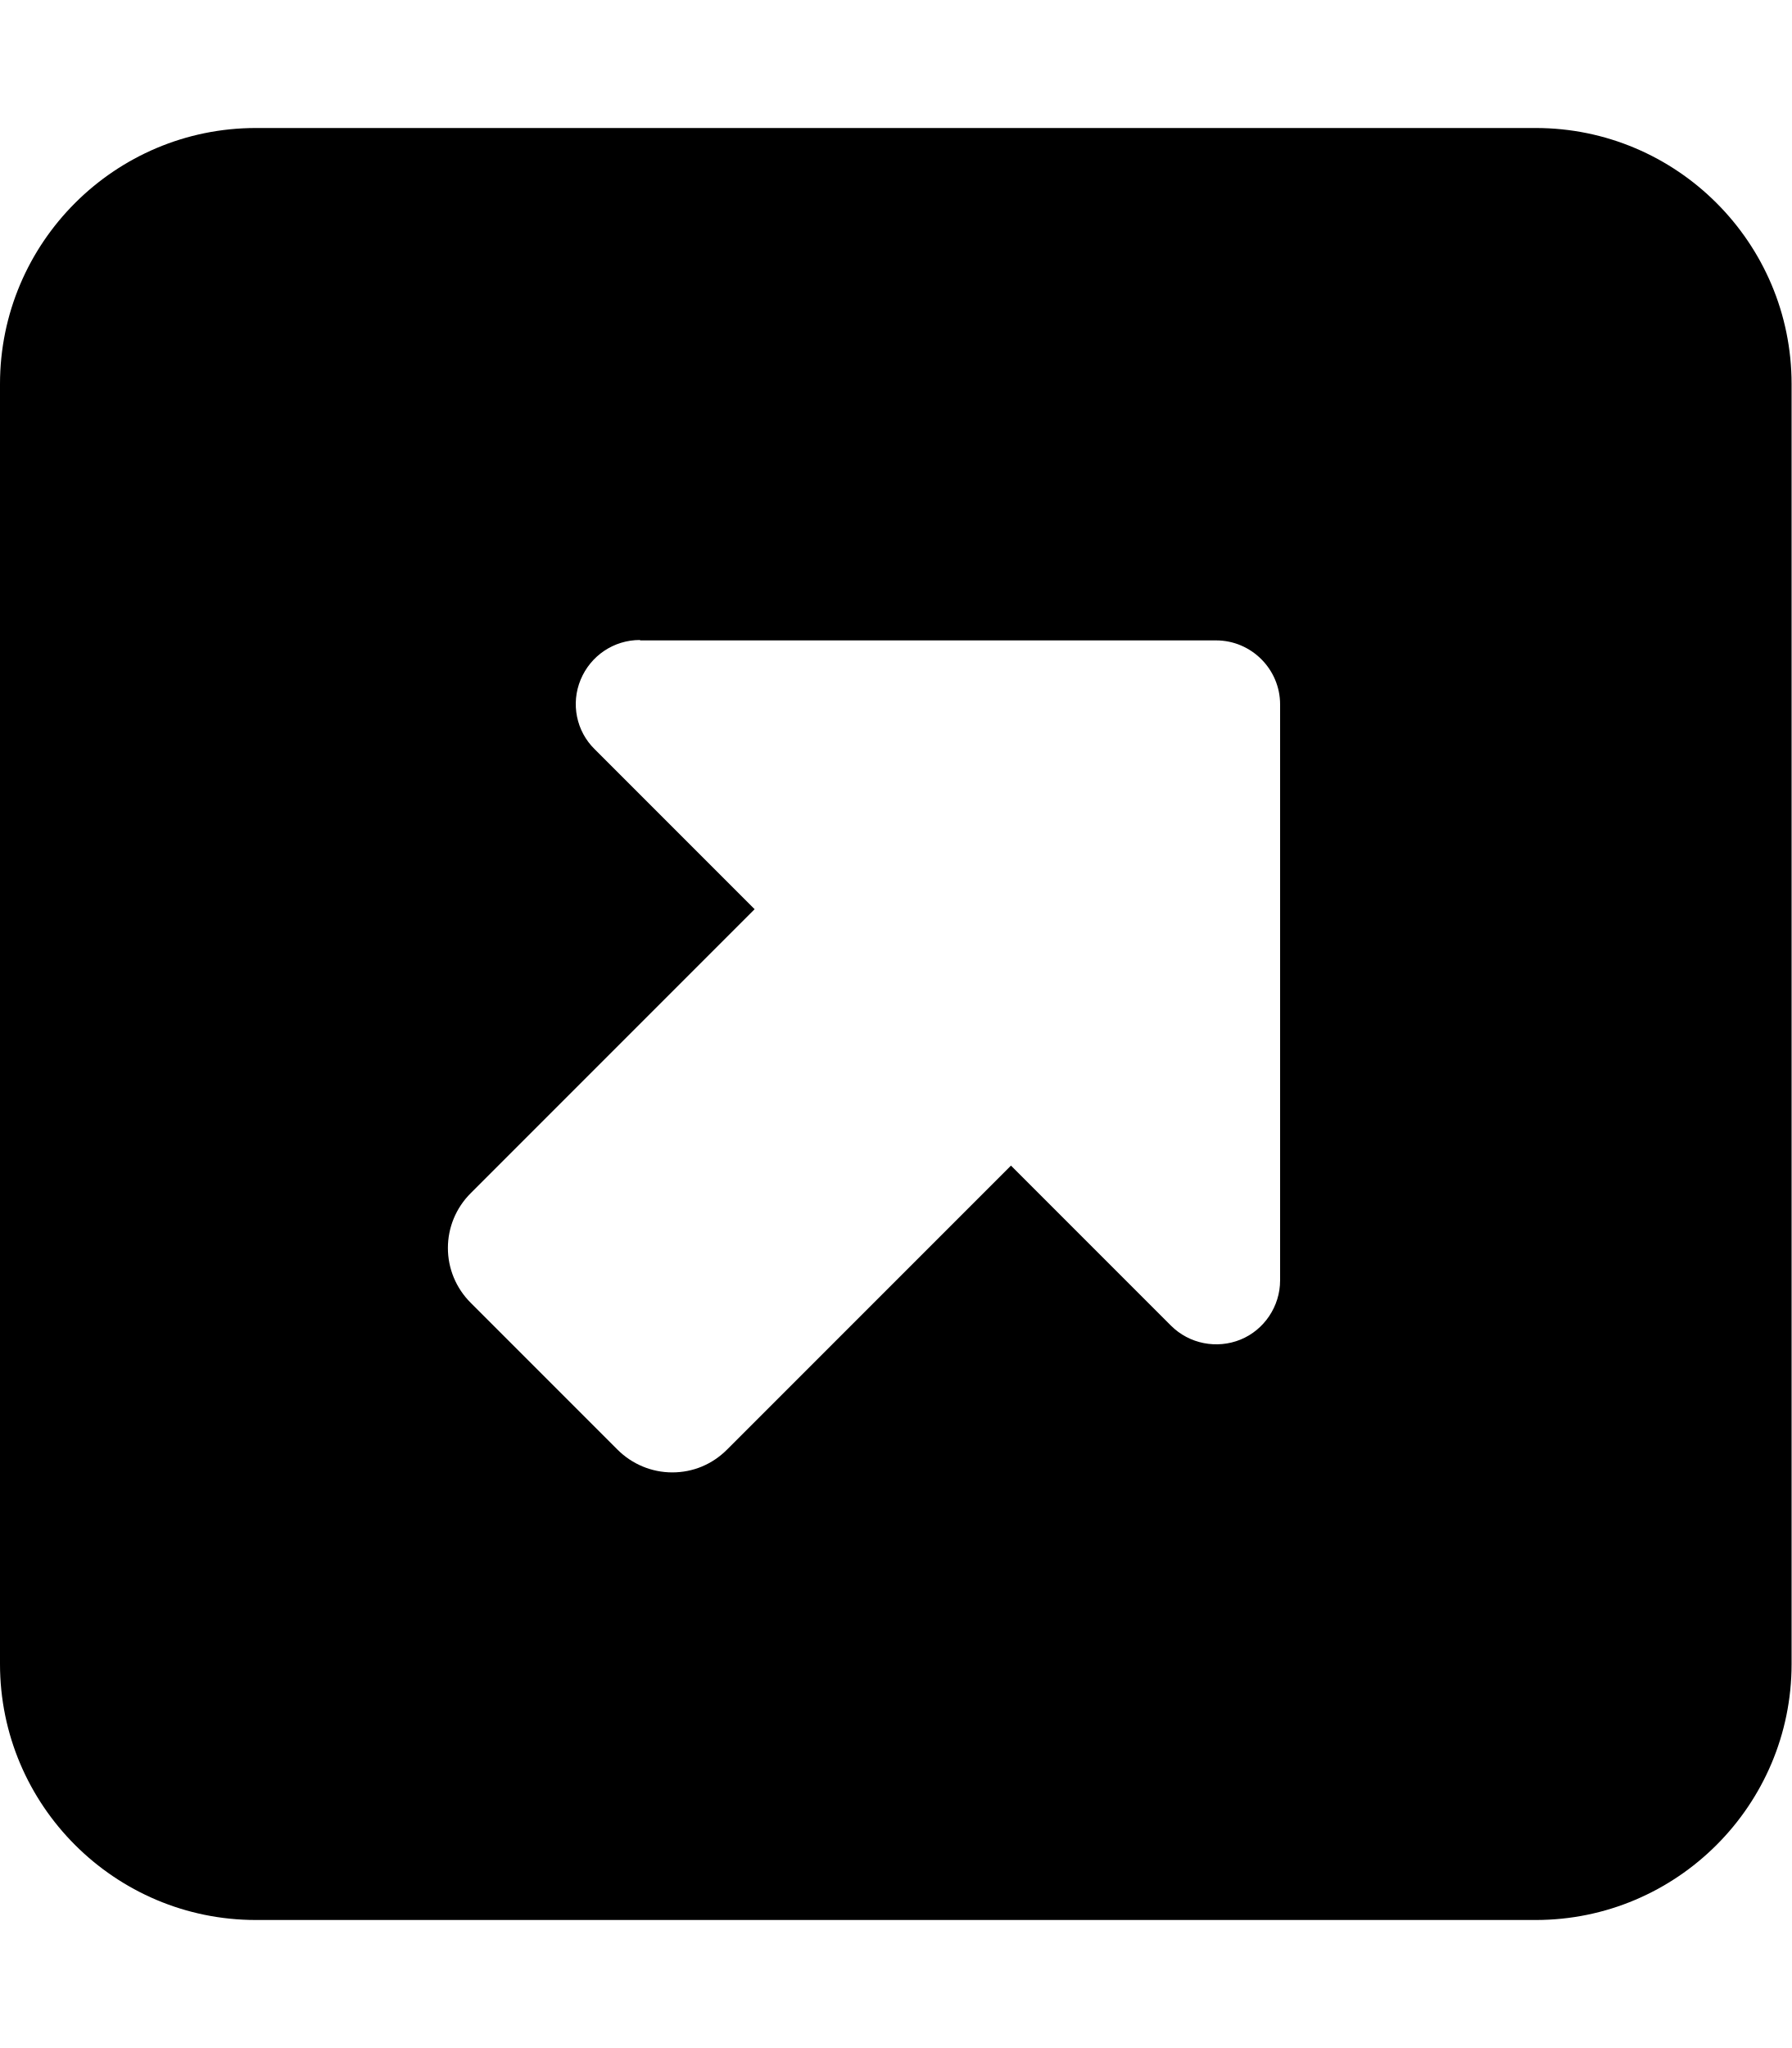
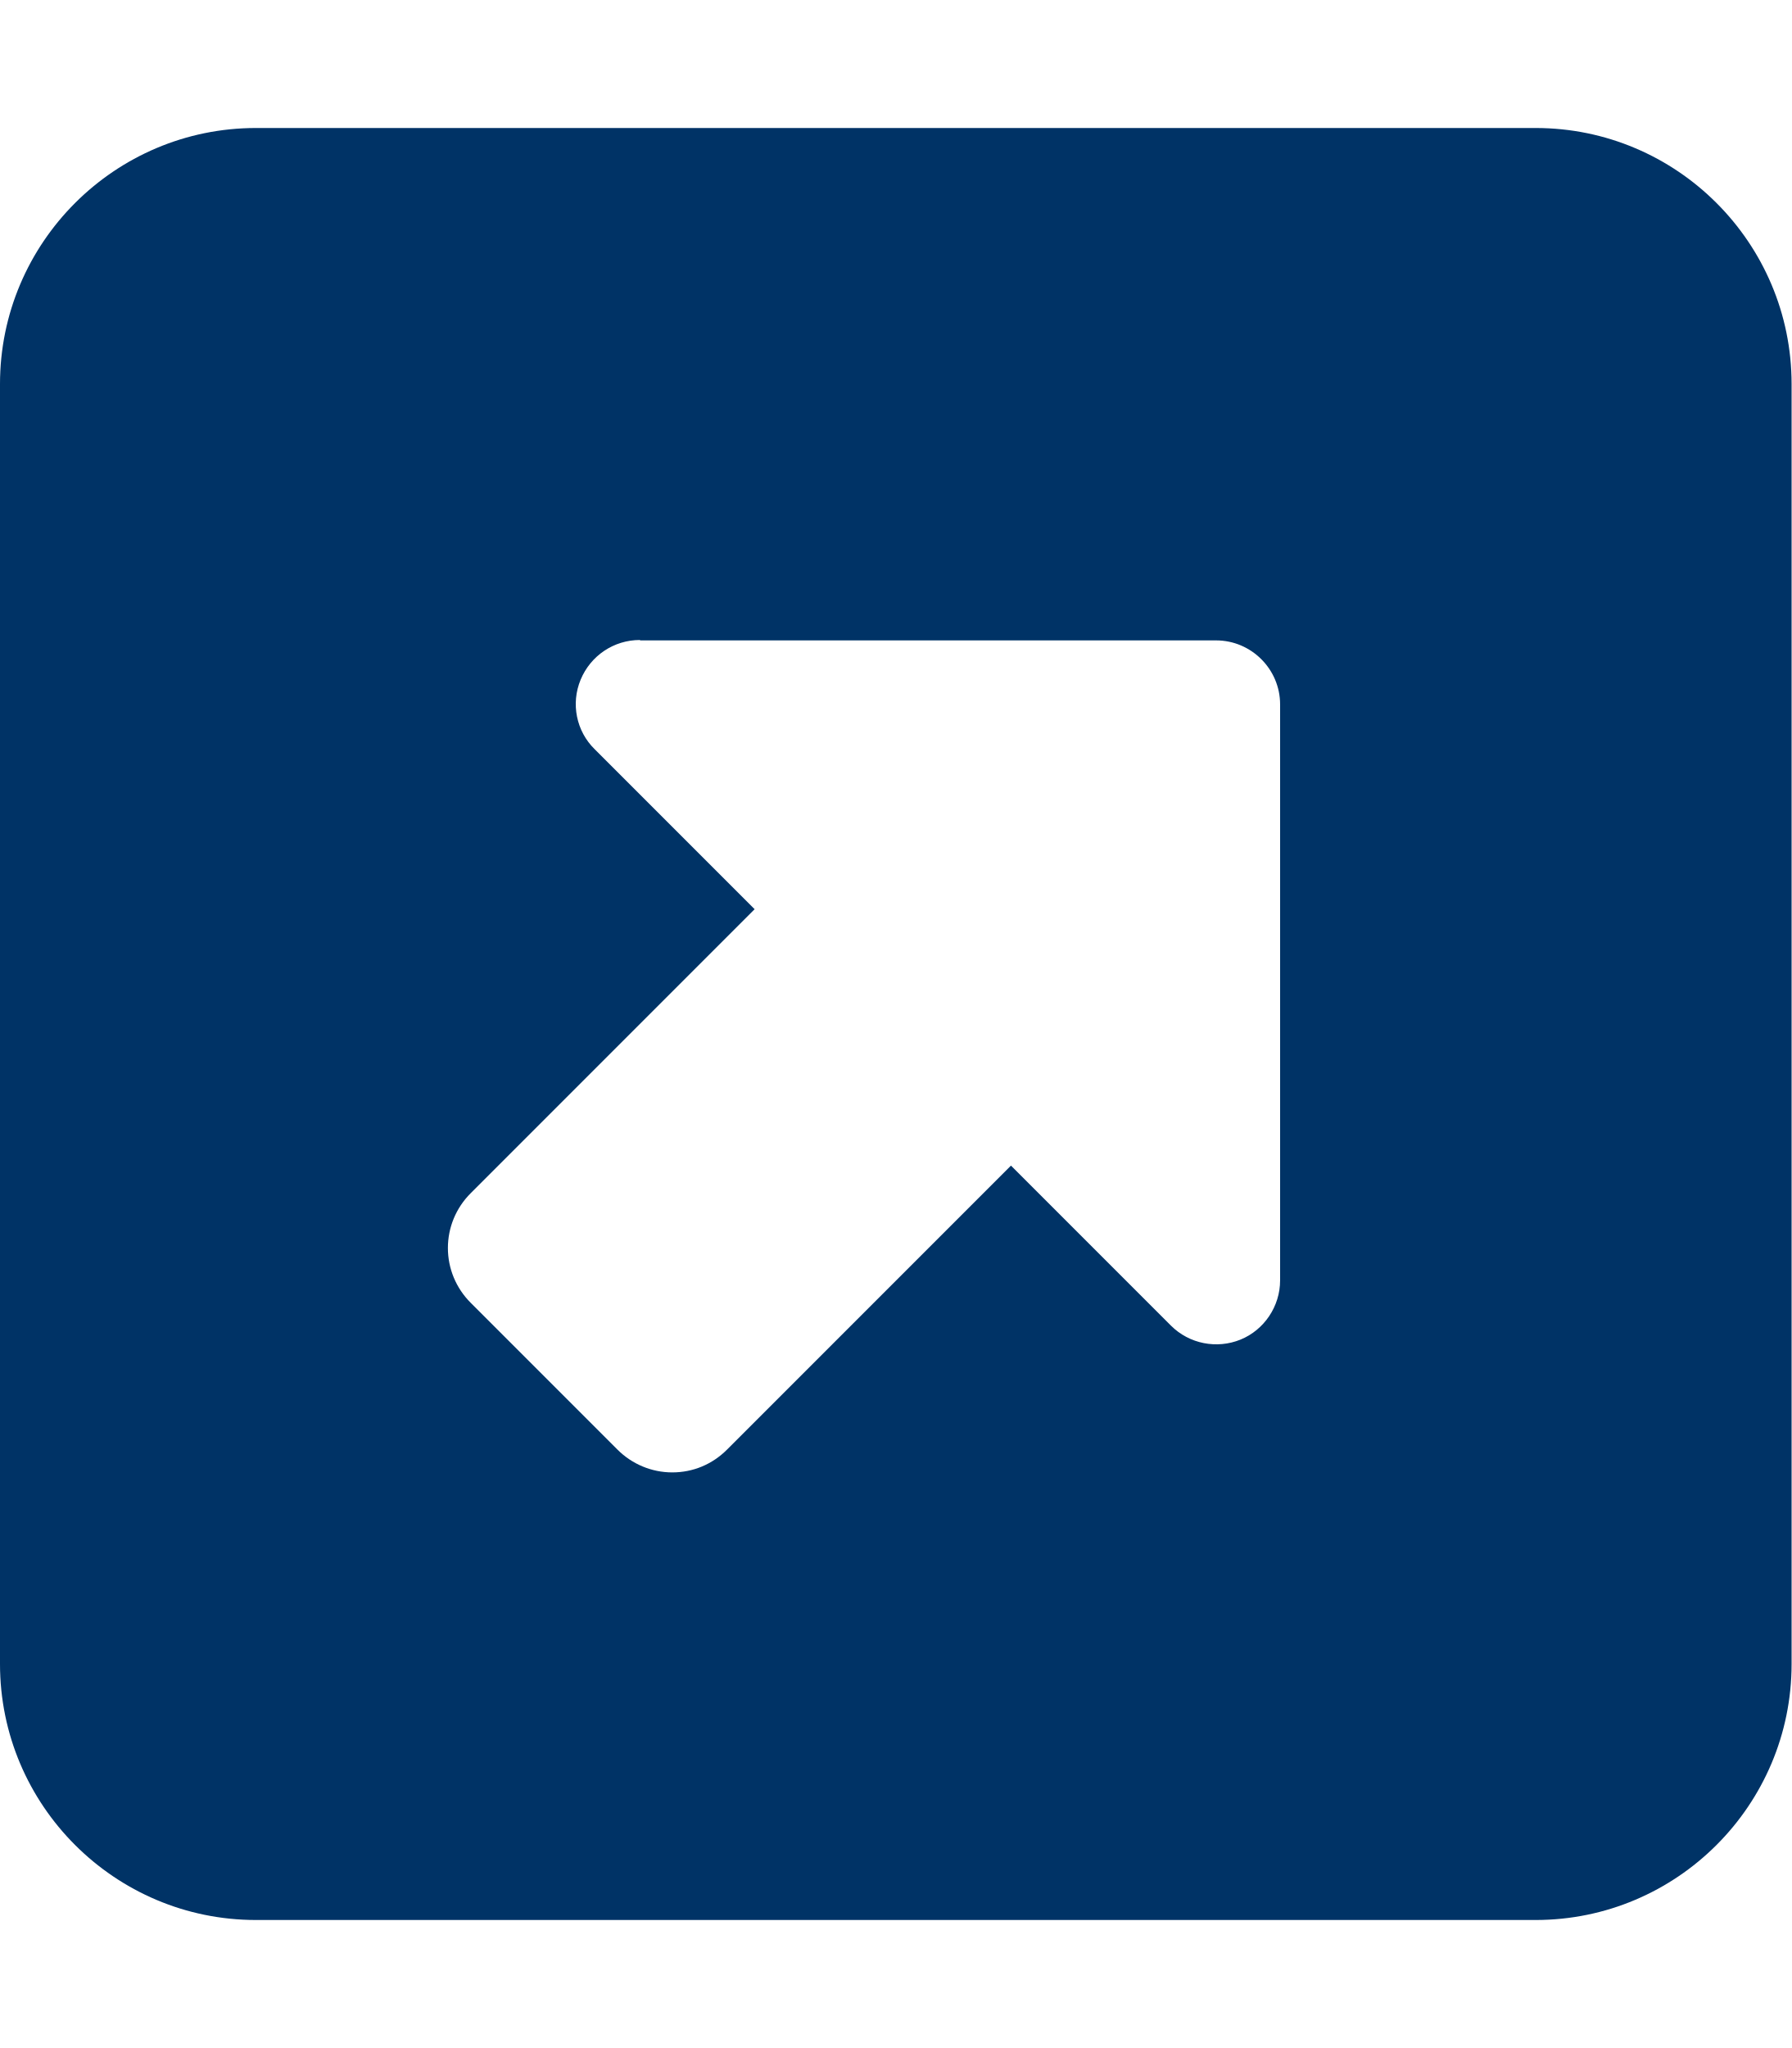
<svg xmlns="http://www.w3.org/2000/svg" viewBox="0 0 448 512">
-   <path d="M384 32c35.3 0 64 28.7 64 64l0 320c0 35.3-28.7 64-64 64L64 480c-35.3 0-64-28.7-64-64L0 96C0 60.7 28.7 32 64 32l320 0zM160 160c-6.5 0-12.3 3.9-14.8 9.9s-1.1 12.9 3.5 17.4l40 40-71 71C114 302 112 306.9 112 312s2 10 5.7 13.7l36.7 36.7c3.6 3.6 8.5 5.7 13.7 5.7s10-2 13.7-5.7l71-71 40 40c4.6 4.6 11.5 5.9 17.4 3.5s9.9-8.3 9.9-14.8l0-144c0-8.8-7.2-16-16-16l-144 0z" />
+   <path d="M384 32c35.3 0 64 28.7 64 64l0 320c0 35.3-28.7 64-64 64L64 480c-35.3 0-64-28.7-64-64L0 96C0 60.7 28.7 32 64 32l320 0zM160 160c-6.5 0-12.3 3.9-14.8 9.9s-1.1 12.9 3.5 17.4l40 40-71 71C114 302 112 306.9 112 312s2 10 5.7 13.7l36.7 36.7c3.6 3.6 8.5 5.7 13.7 5.7s10-2 13.7-5.7l71-71 40 40c4.6 4.6 11.5 5.9 17.4 3.5s9.9-8.3 9.9-14.8l0-144c0-8.8-7.2-16-16-16l-144 0z" fill="#003366" />
</svg>
